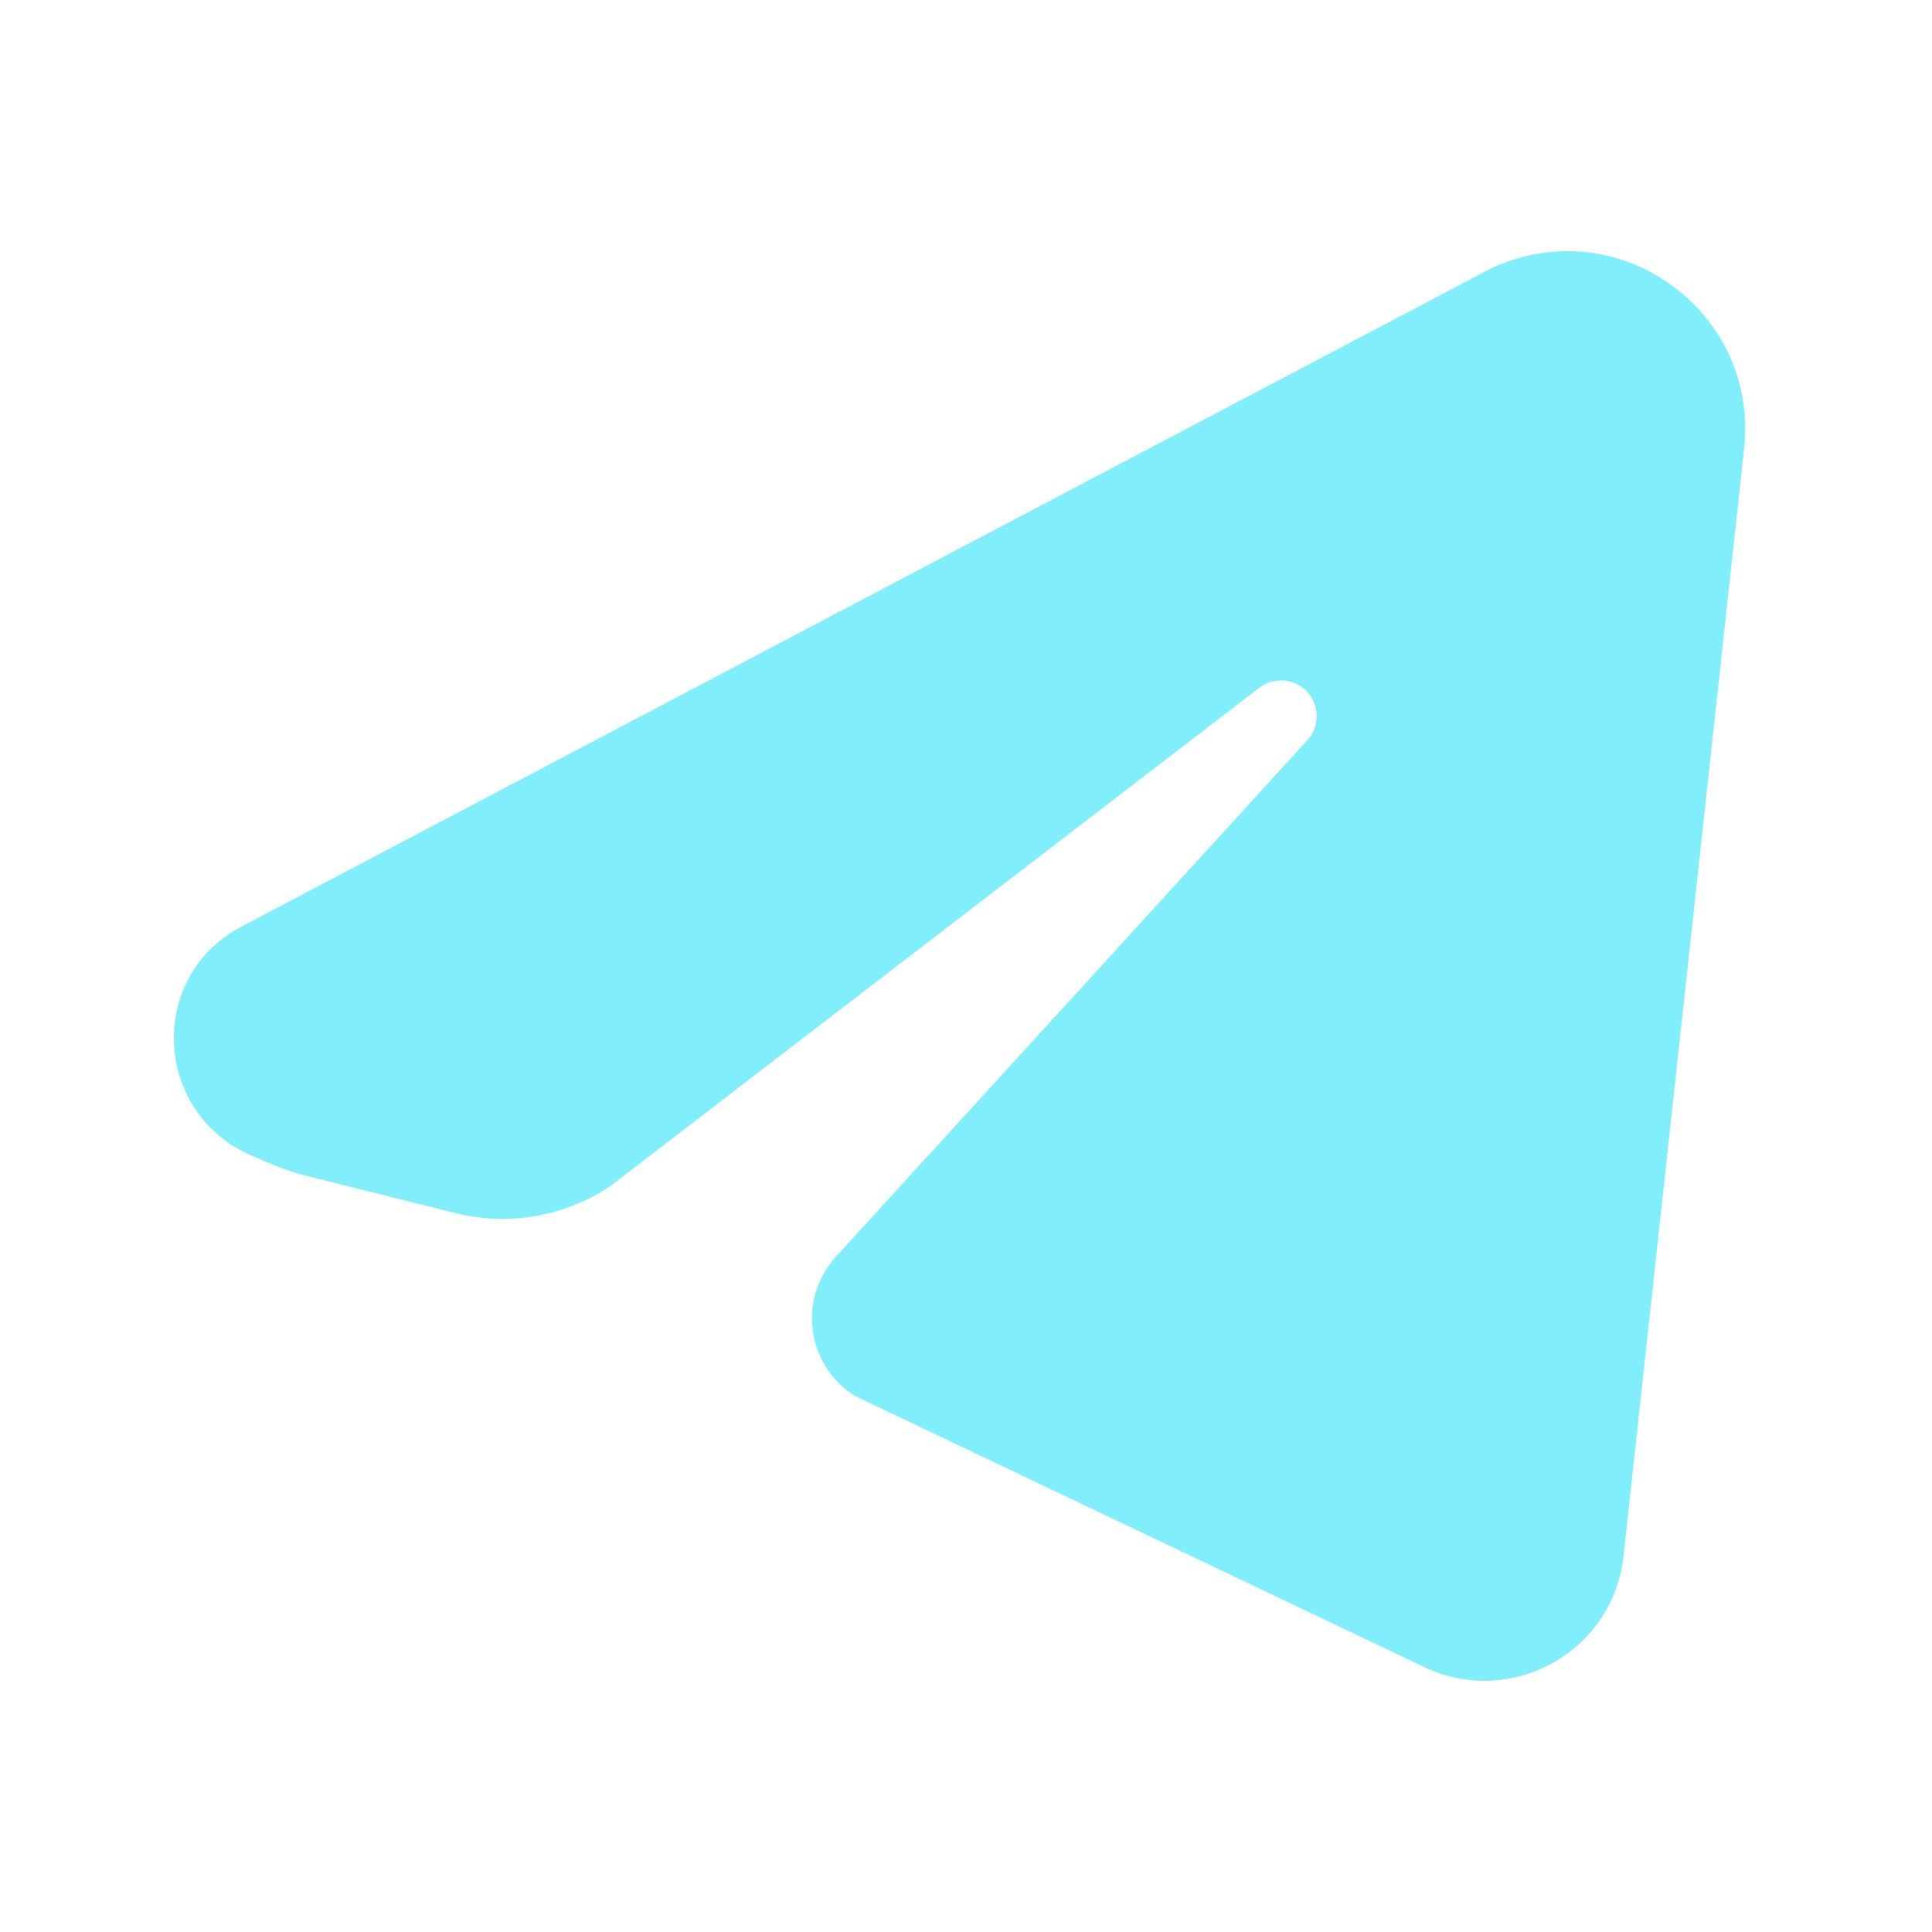
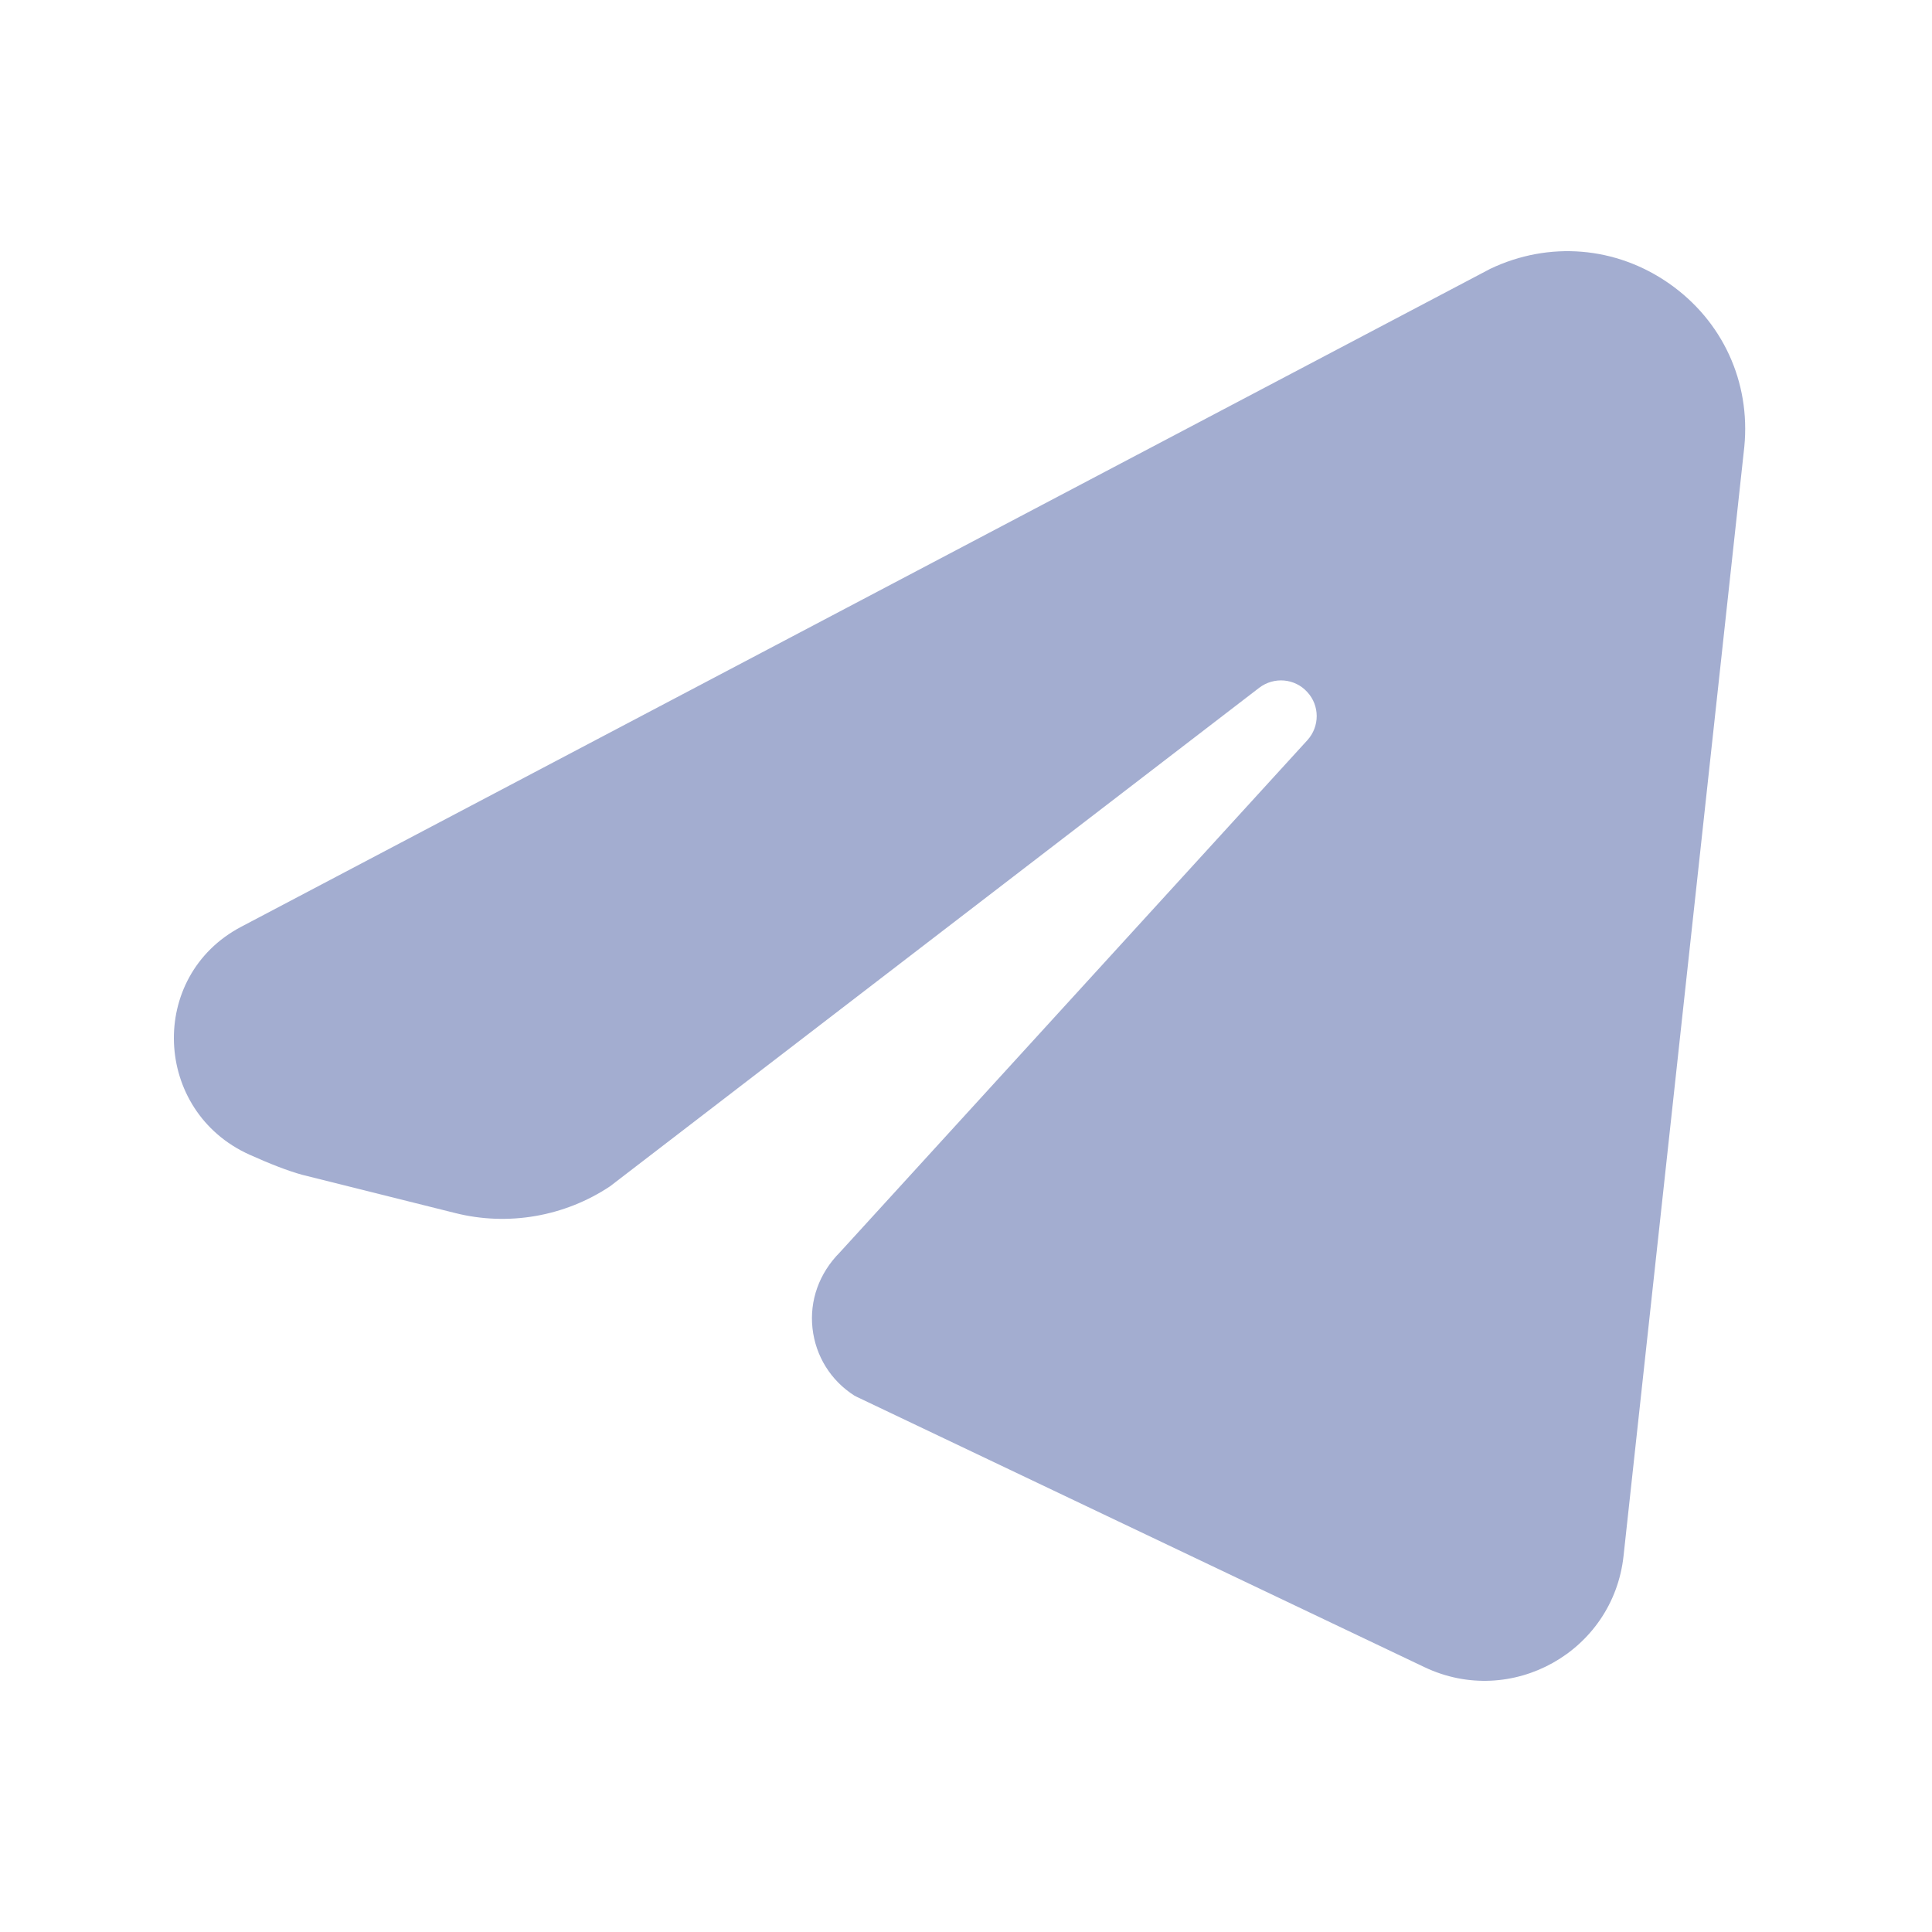
<svg xmlns="http://www.w3.org/2000/svg" width="100" height="100" viewBox="0 0 100 100" fill="none">
-   <path d="M86.4 14.679C83.646 12.753 80.178 12.465 77.136 13.914L12.482 47.971C7.632 50.525 7.917 57.513 12.911 59.764C13.98 60.245 14.911 60.607 15.64 60.807L23.566 62.788C26.298 63.476 29.226 62.969 31.577 61.402L65.176 35.6C65.941 35.016 67.021 35.109 67.664 35.819C68.314 36.521 68.314 37.604 67.668 38.314L43.474 64.818C42.395 65.905 41.896 67.317 42.055 68.755C42.214 70.193 43.005 71.462 44.225 72.238L44.354 72.304L73.727 86.29C78.226 88.434 83.494 85.492 84.034 80.538L90.286 23.119C90.611 19.766 89.162 16.613 86.4 14.679Z" fill="#80EEFB" />
+   <path d="M86.4 14.679C83.646 12.753 80.178 12.465 77.136 13.914L12.482 47.971C7.632 50.525 7.917 57.513 12.911 59.764C13.98 60.245 14.911 60.607 15.64 60.807L23.566 62.788C26.298 63.476 29.226 62.969 31.577 61.402L65.176 35.6C65.941 35.016 67.021 35.109 67.664 35.819C68.314 36.521 68.314 37.604 67.668 38.314L43.474 64.818C42.395 65.905 41.896 67.317 42.055 68.755C42.214 70.193 43.005 71.462 44.225 72.238L44.354 72.304L73.727 86.29C78.226 88.434 83.494 85.492 84.034 80.538L90.286 23.119C90.611 19.766 89.162 16.613 86.4 14.679Z" fill="#A3ADD0" />
</svg>
